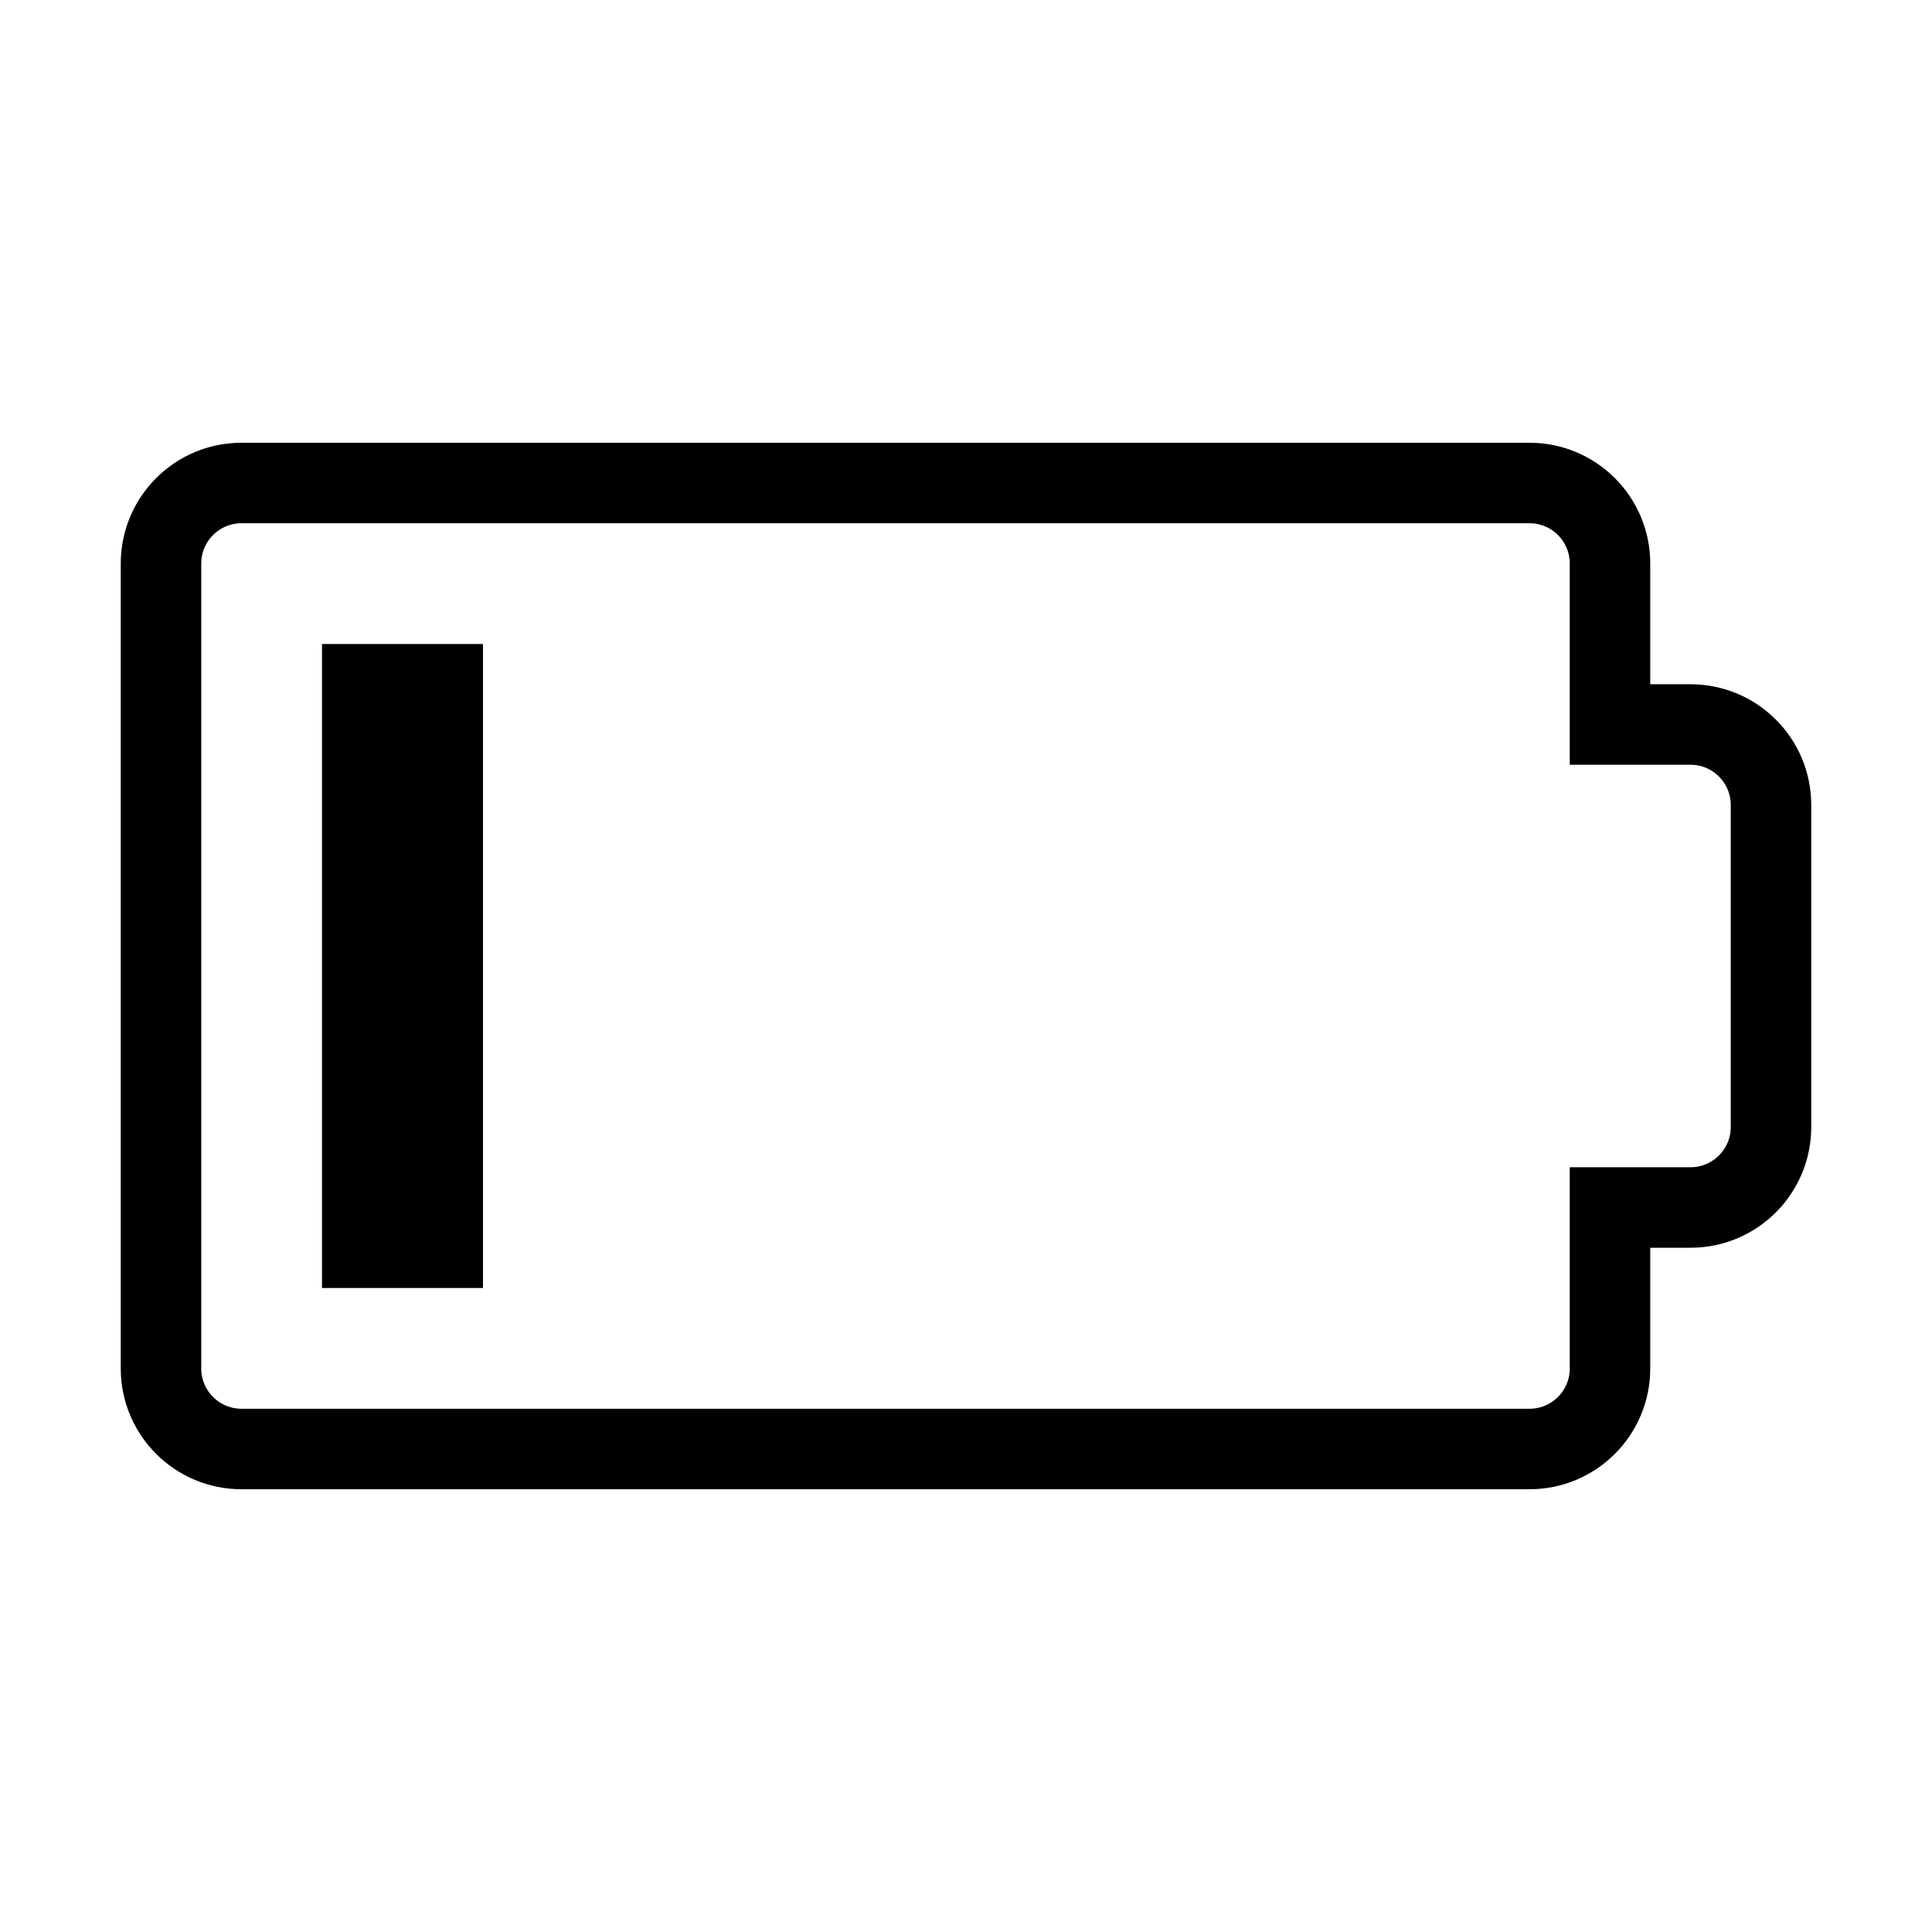
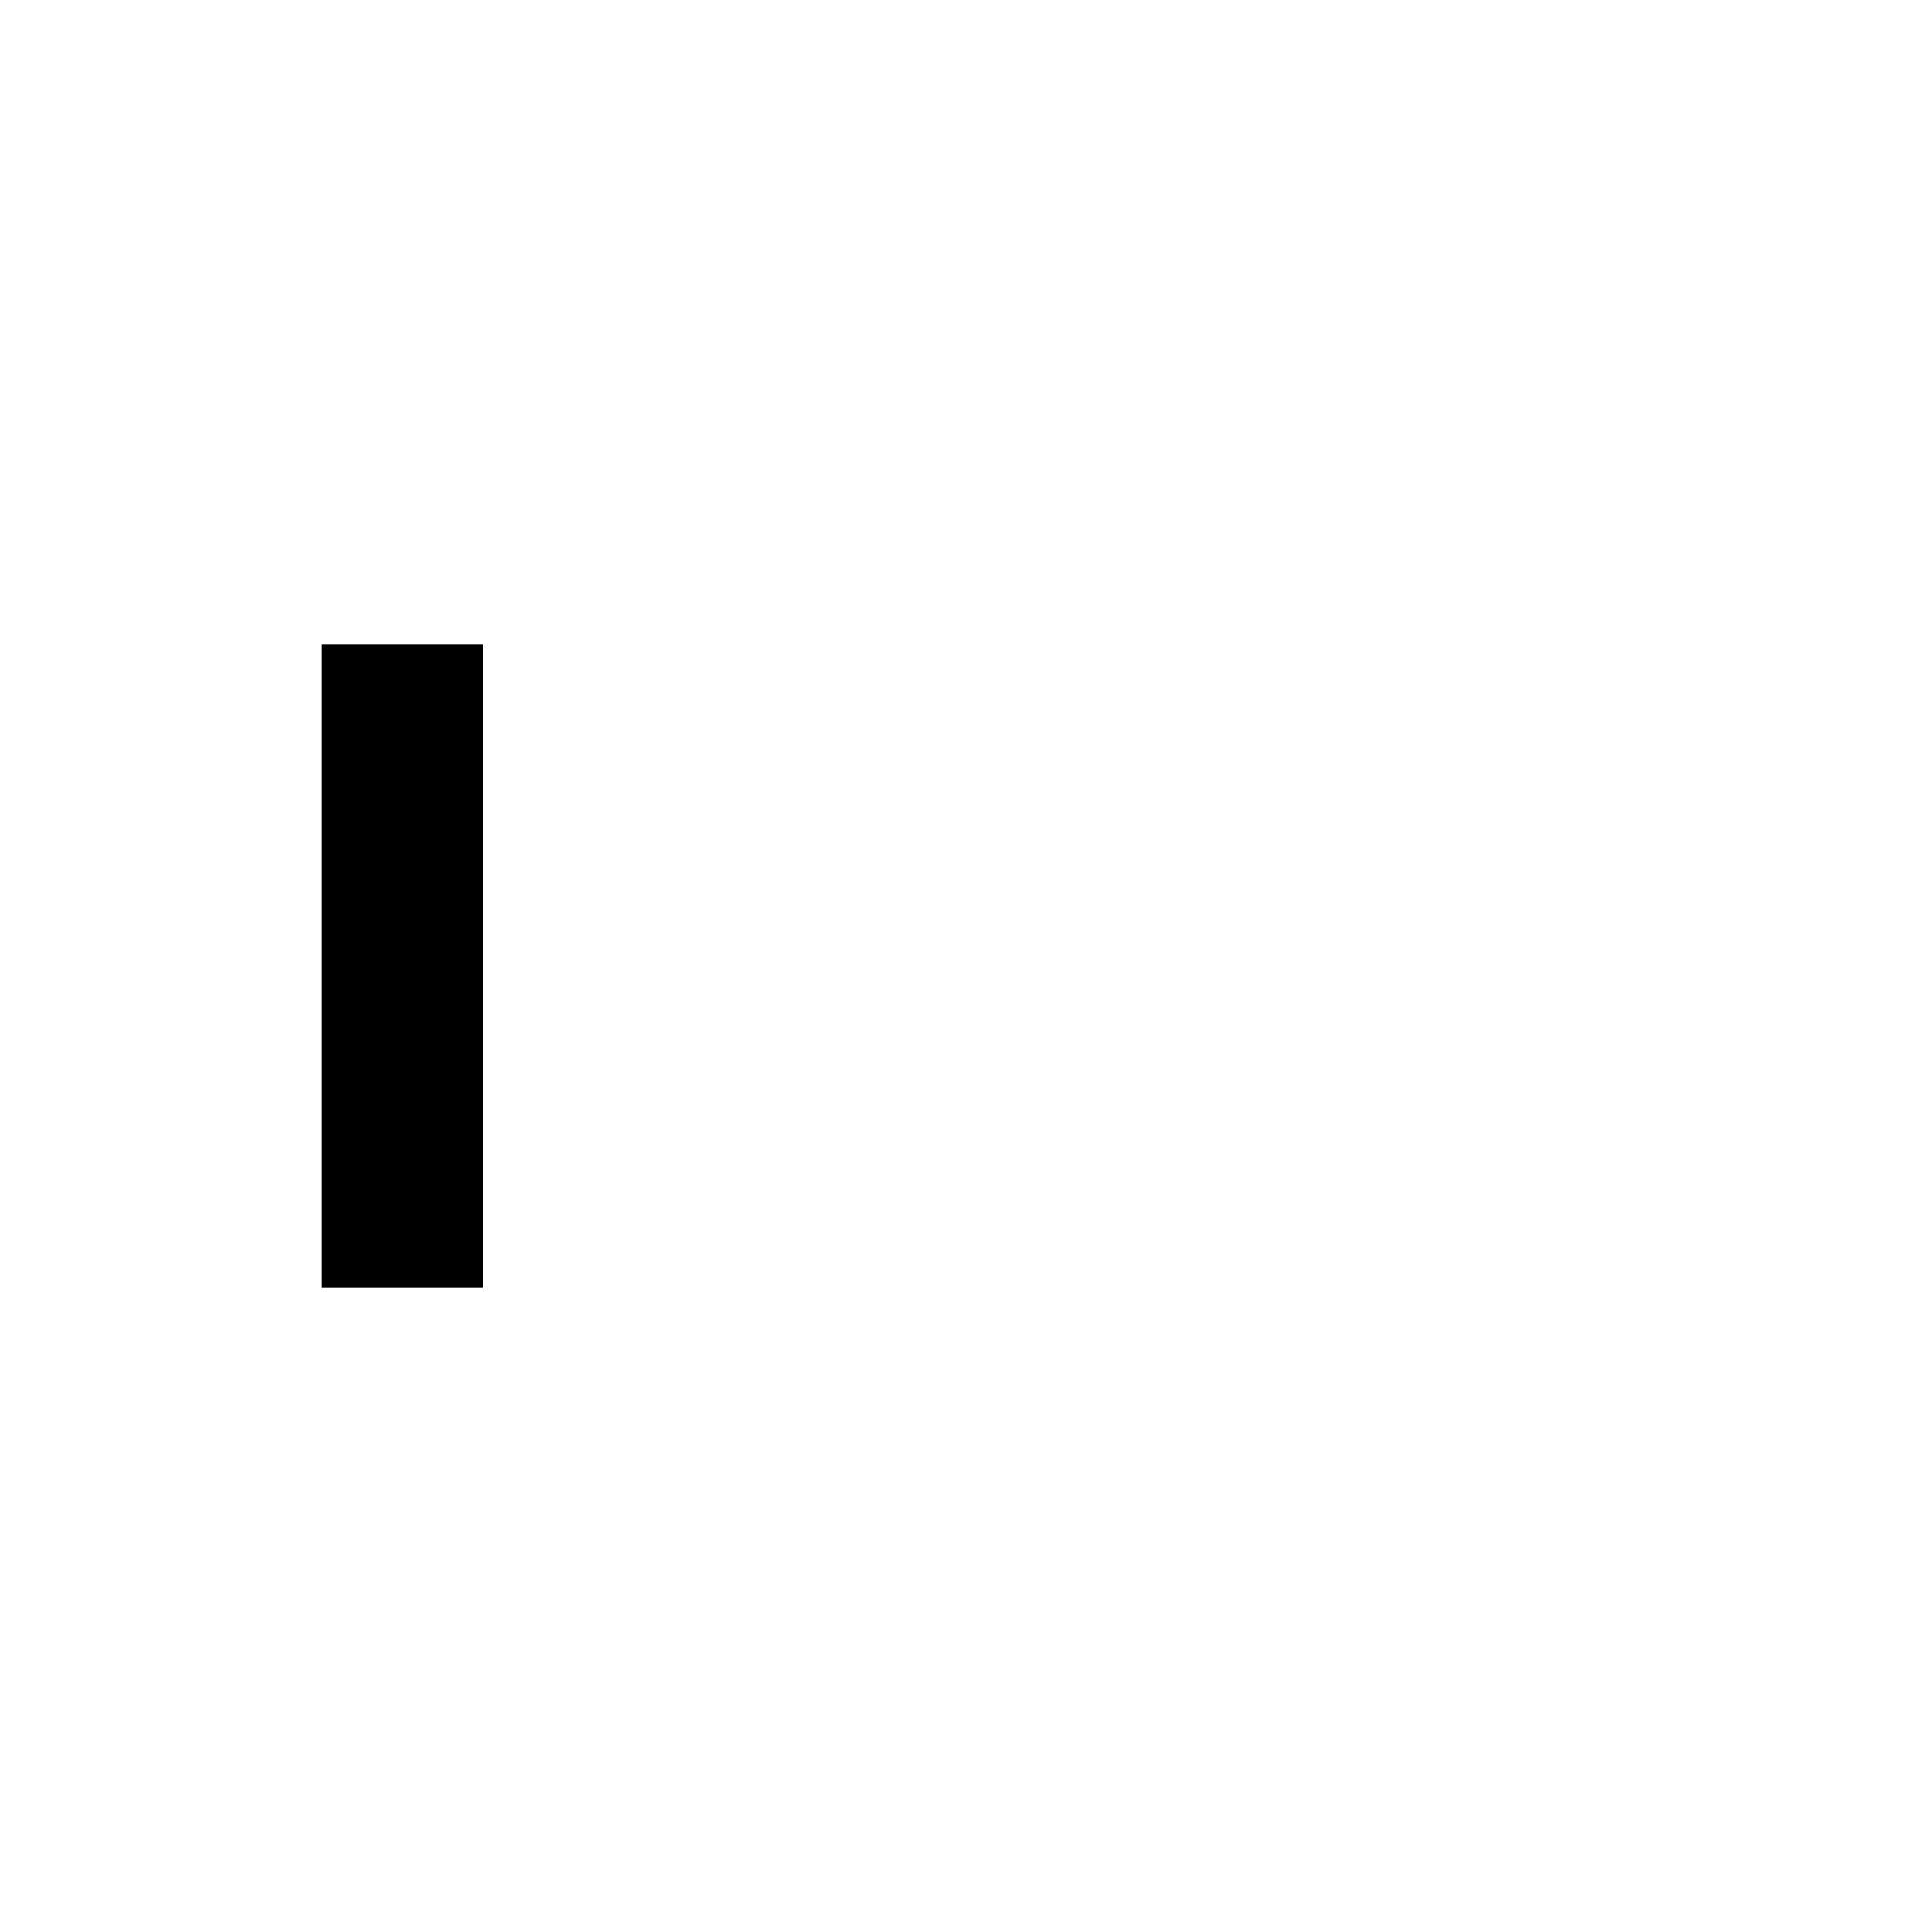
<svg xmlns="http://www.w3.org/2000/svg" width="24" height="24" viewBox="0 0 24 24" fill="none">
-   <path d="M19 6H3C2.448 6 2 6.448 2 7V17C2 17.552 2.448 18 3 18H19C19.552 18 20 17.552 20 17V15H21C21.552 15 22 14.552 22 14V10C22 9.448 21.552 9 21 9H20V7C20 6.448 19.552 6 19 6Z" stroke="black" />
-   <rect x="4" y="8" width="2" height="8" fill="black" />
+   <path d="M19 6H3C2.448 6 2 6.448 2 7V17C2 17.552 2.448 18 3 18H19C19.552 18 20 17.552 20 17V15H21C21.552 15 22 14.552 22 14V10C22 9.448 21.552 9 21 9H20V7C20 6.448 19.552 6 19 6Z" />
+   <rect x="4" y="8" width="2" height="8" fill="#000" />
</svg>
